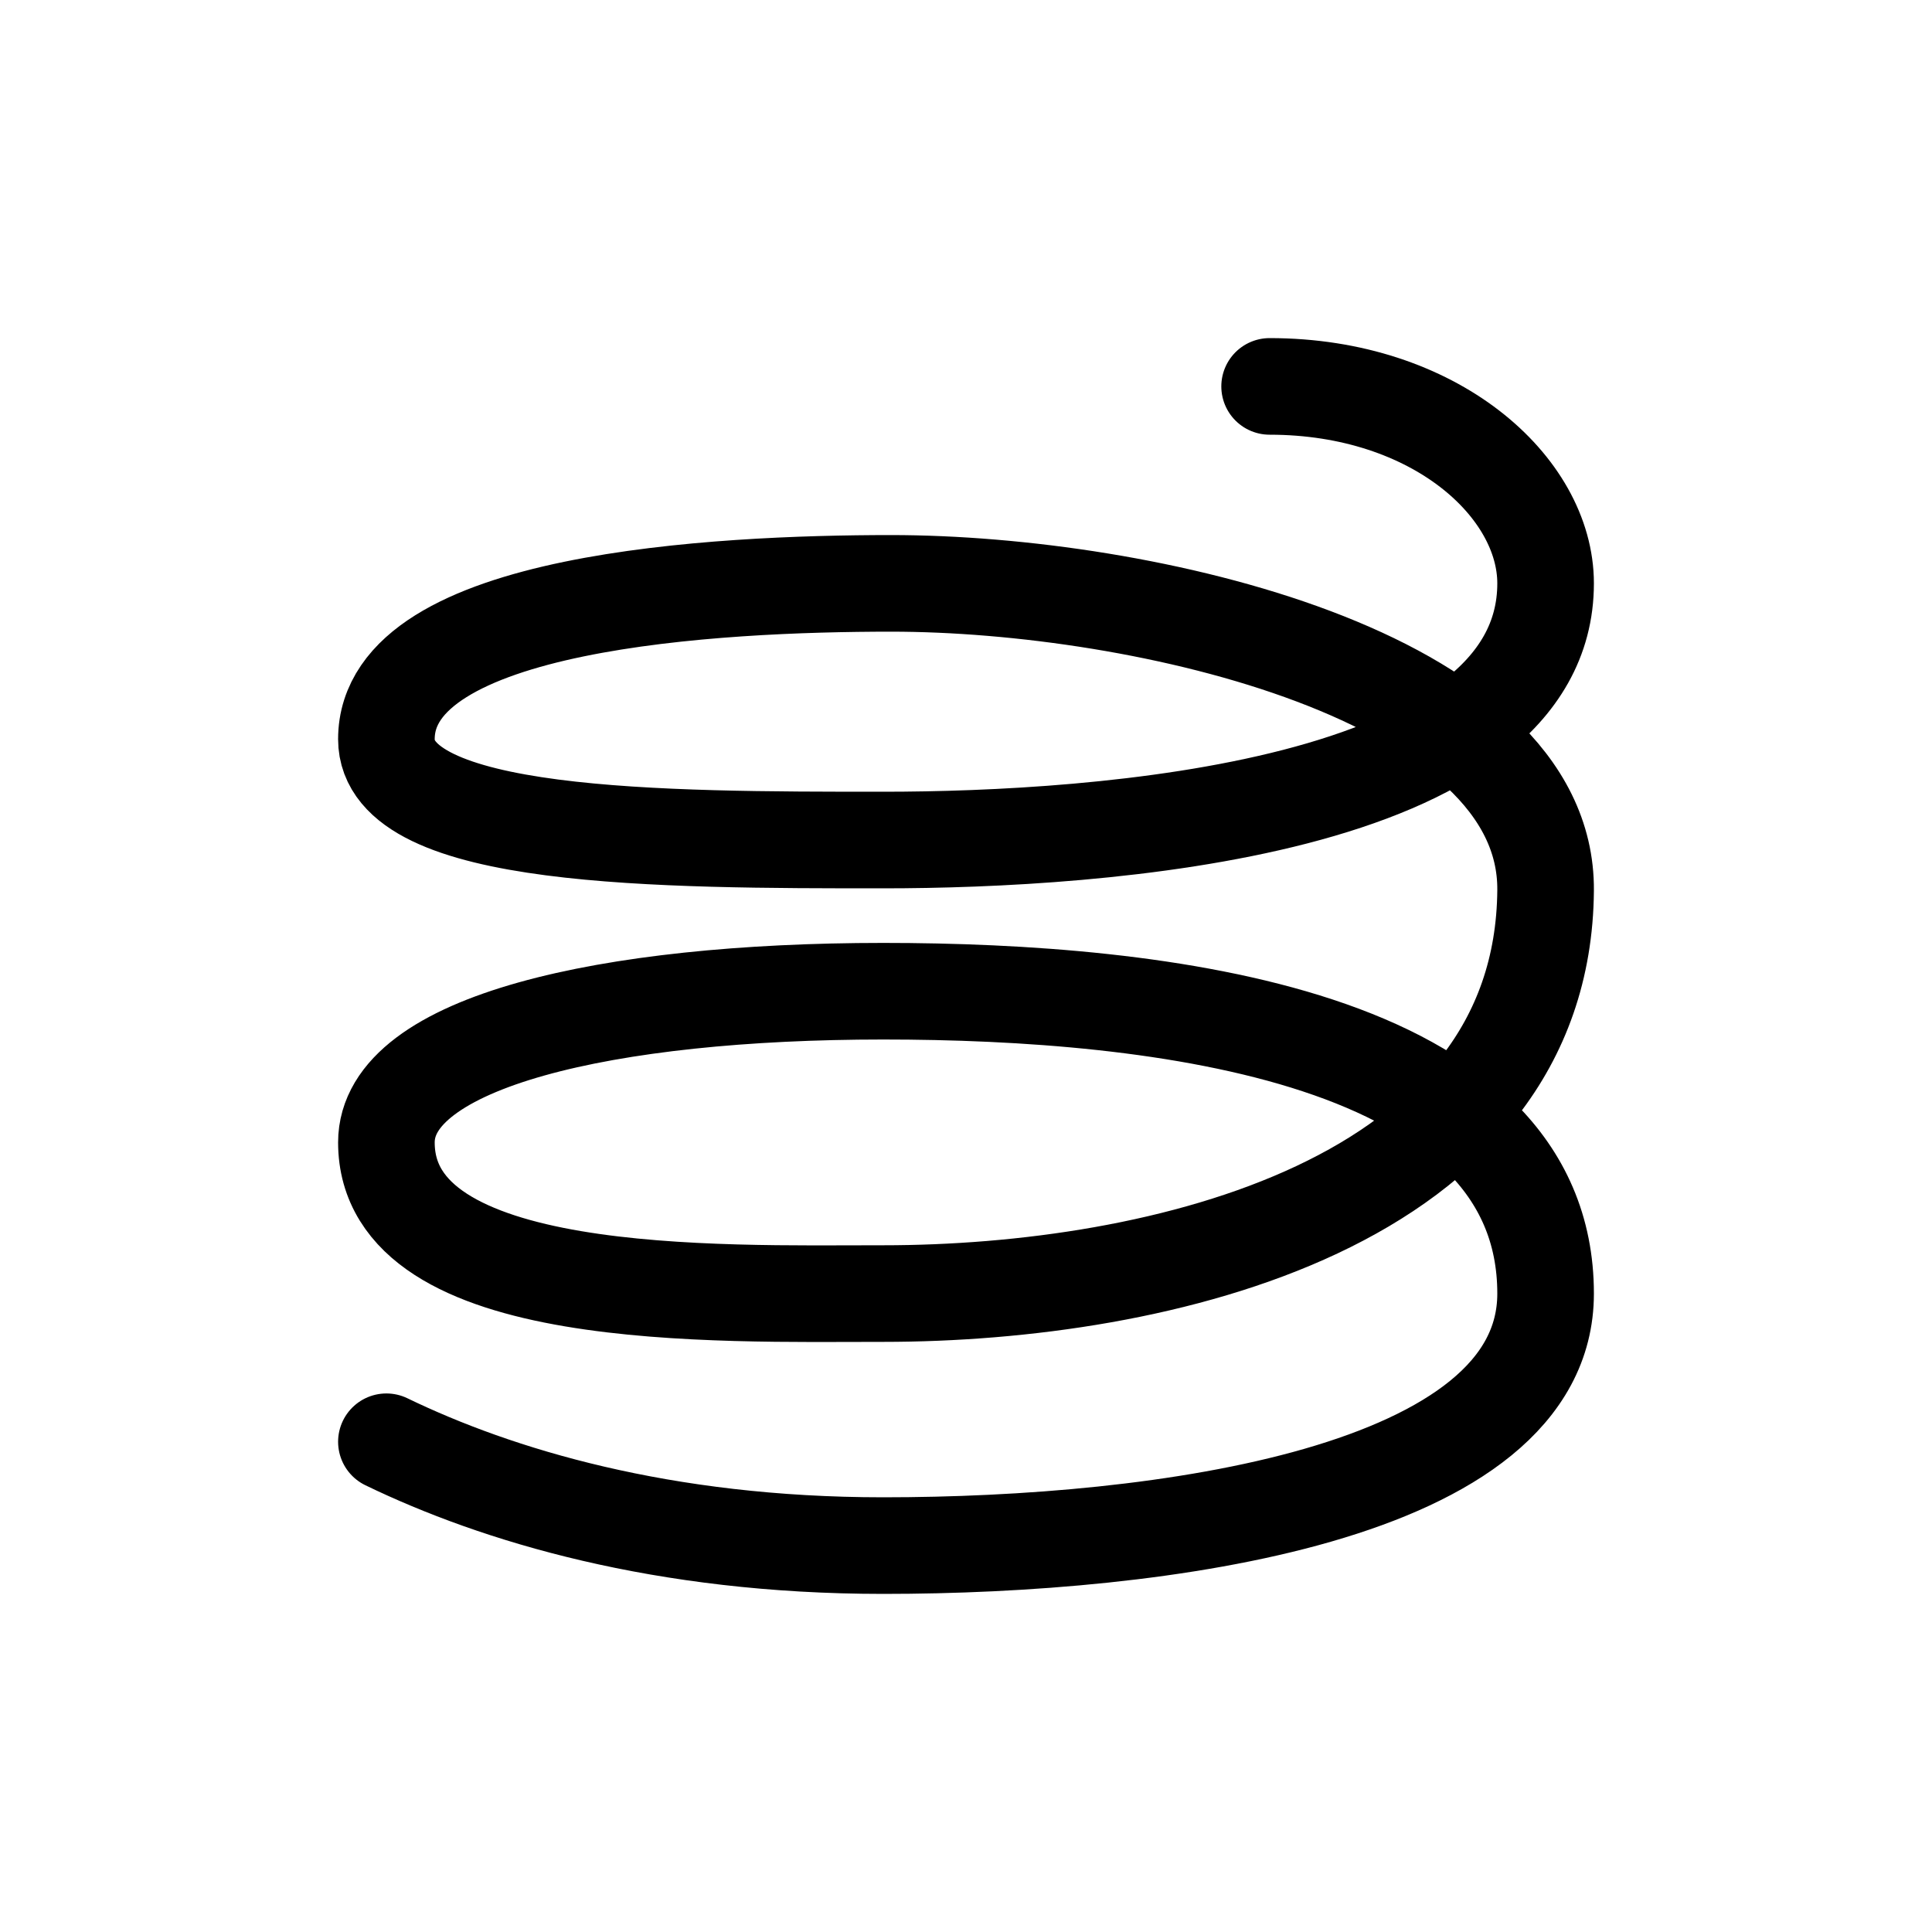
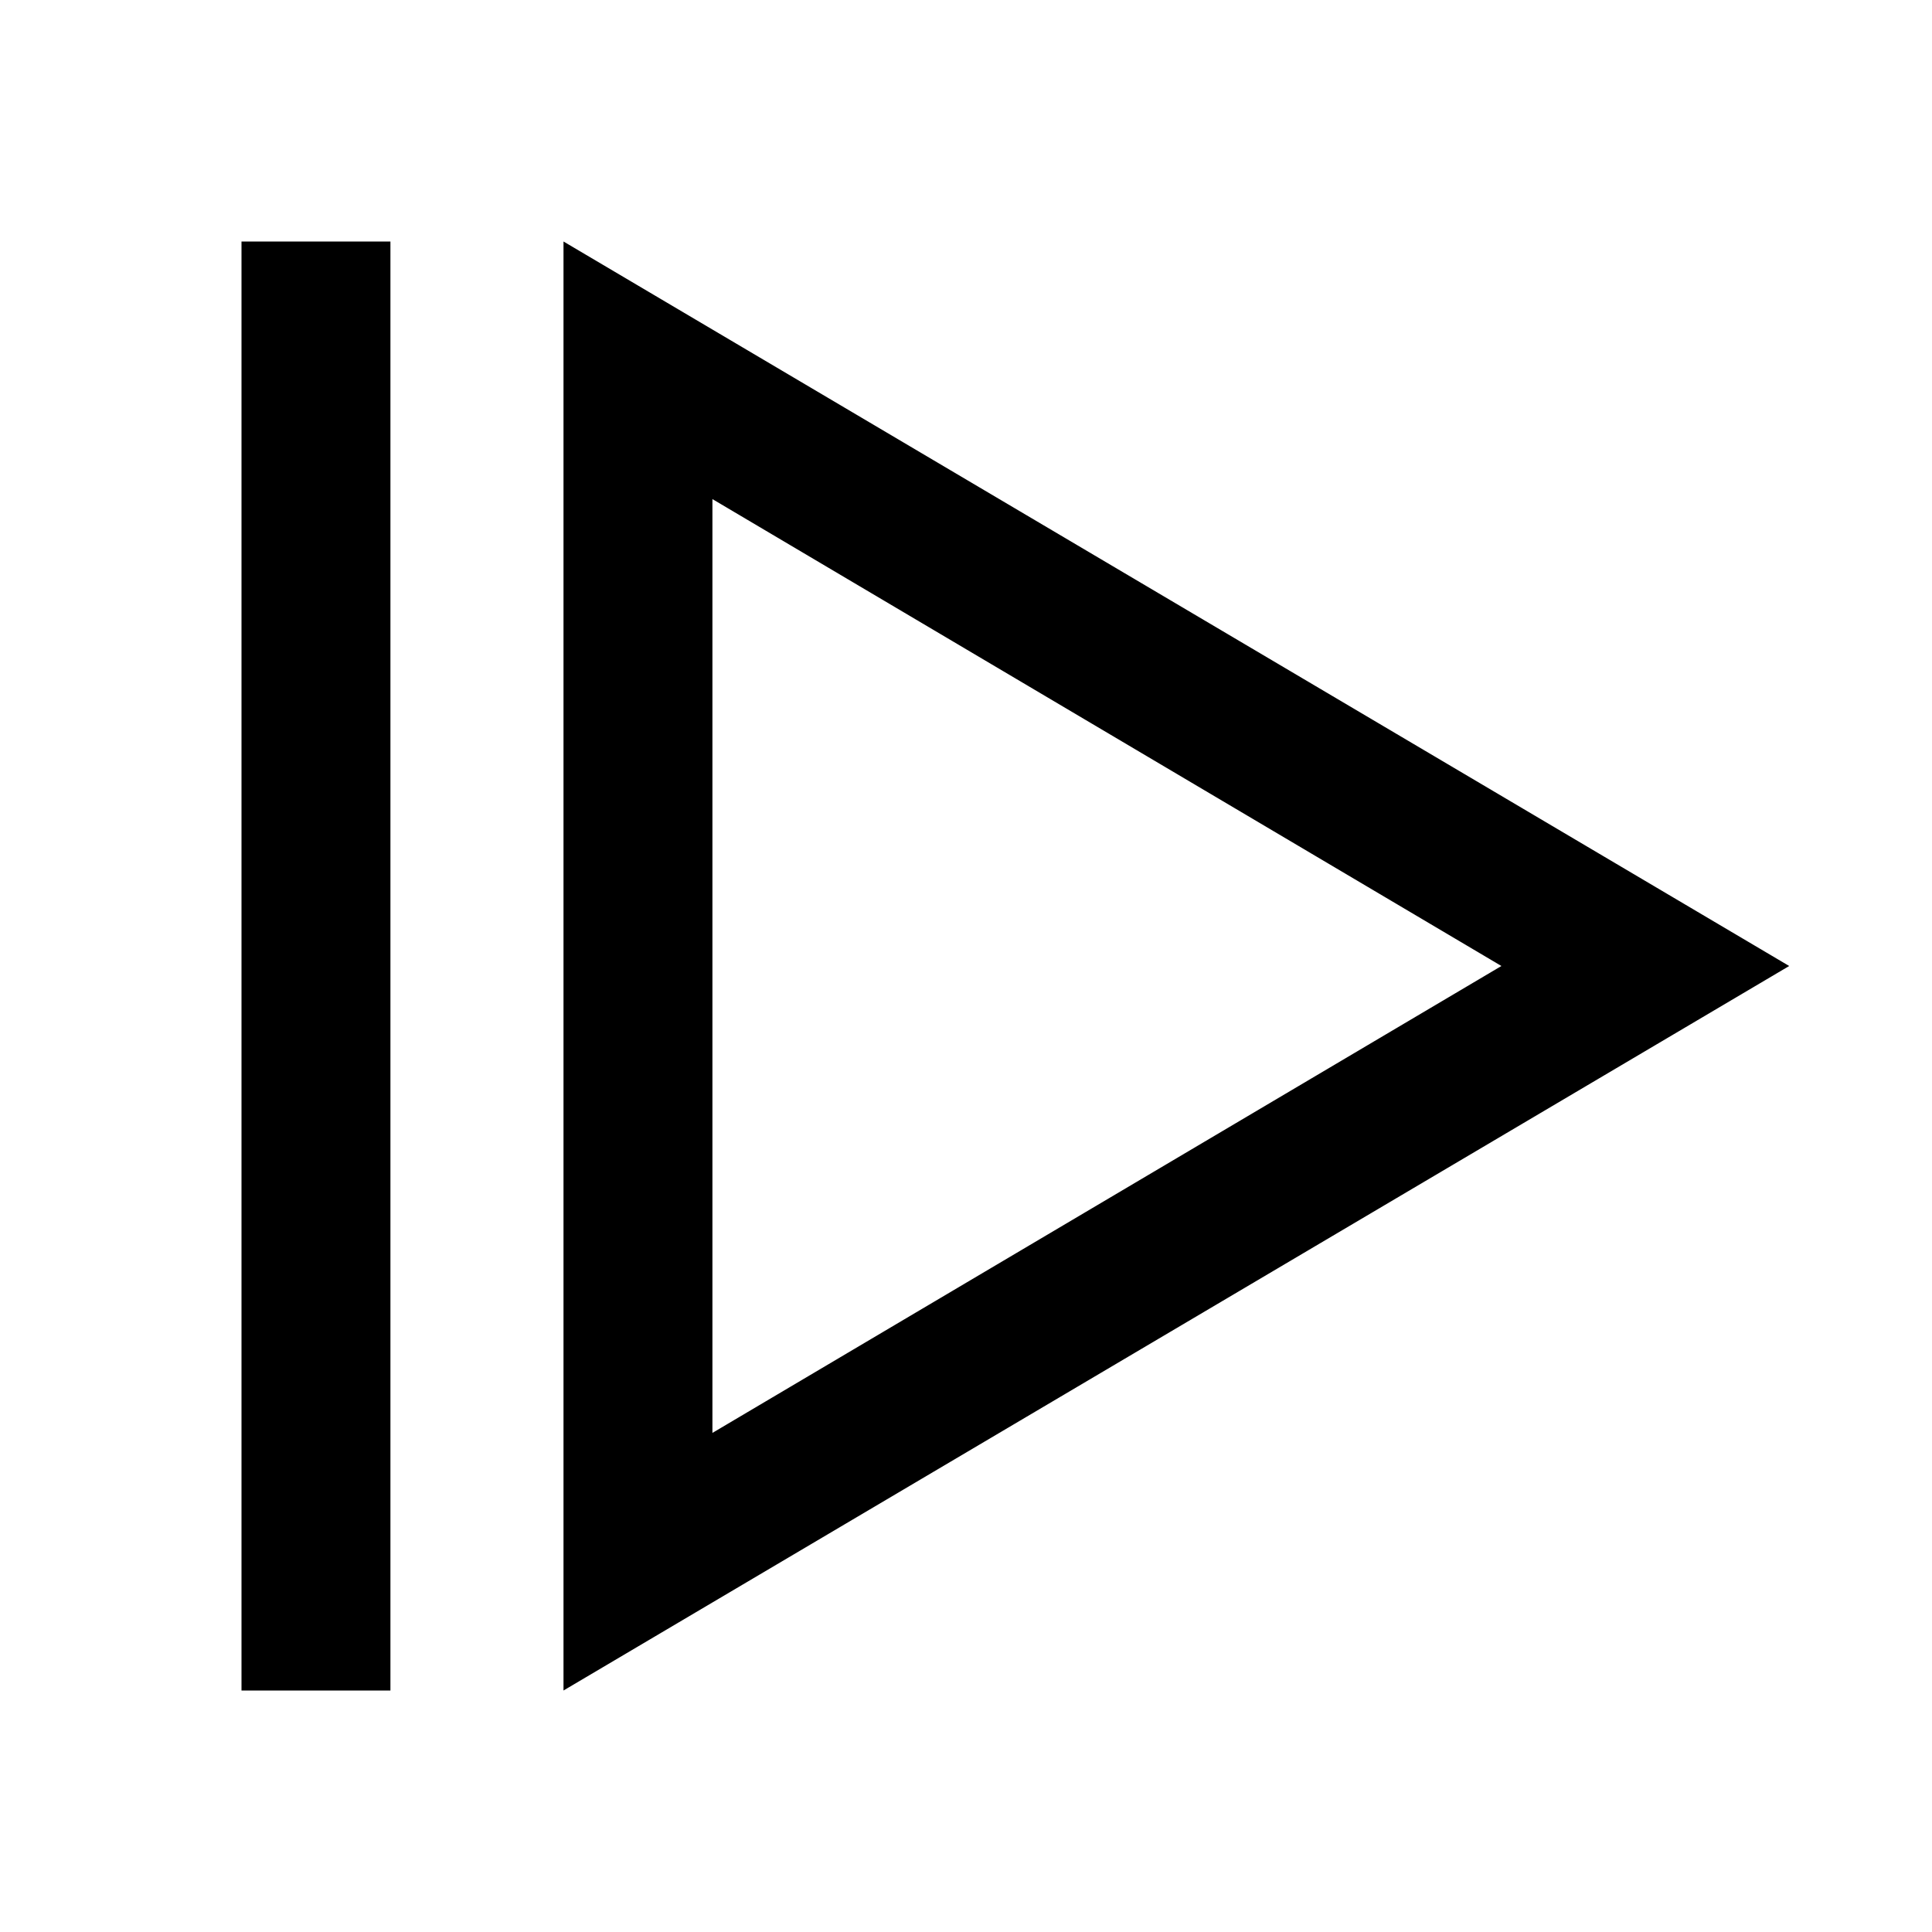
- <svg xmlns="http://www.w3.org/2000/svg" width="20" height="20" viewBox="0 0 20 20" fill="none">
-   <path d="M4 14.925C5.143 15.478 6.857 16 9.143 16C12 16 16 15.478 16 13.391C16 10.716 12 10.261 9.143 10.261C6.286 10.261 4 10.783 4 11.826C4 13.502 7.429 13.391 9.143 13.391C12 13.391 15.974 12.468 16 9.217C16.018 6.993 11.837 6.039 9.224 6.039C7.429 6.039 4 6.213 4 7.652C4 8.696 6.857 8.696 9.143 8.696C11.373 8.696 16 8.384 16 6.039C16 5.043 14.857 4 13.143 4" stroke="black" stroke-linecap="round" />
+ <svg xmlns="http://www.w3.org/2000/svg" class="uf-icon" width="20" height="20" viewBox="0 0 24 24" fill="none" style="width:20px;height:20px" data-icon="animation" data-iconset="iconoteka" data-icon-source="slow_motion/stroke" aria-hidden="true">
+   <path d="M4.85 21H3V3H4.85V21ZM8.85 17.8L18.651 12L8.85 6.2V17.8ZM7 21V3L22.226 12L7 21Z" fill="currentColor" fill-rule="evenodd" clip-rule="evenodd" />
</svg>
